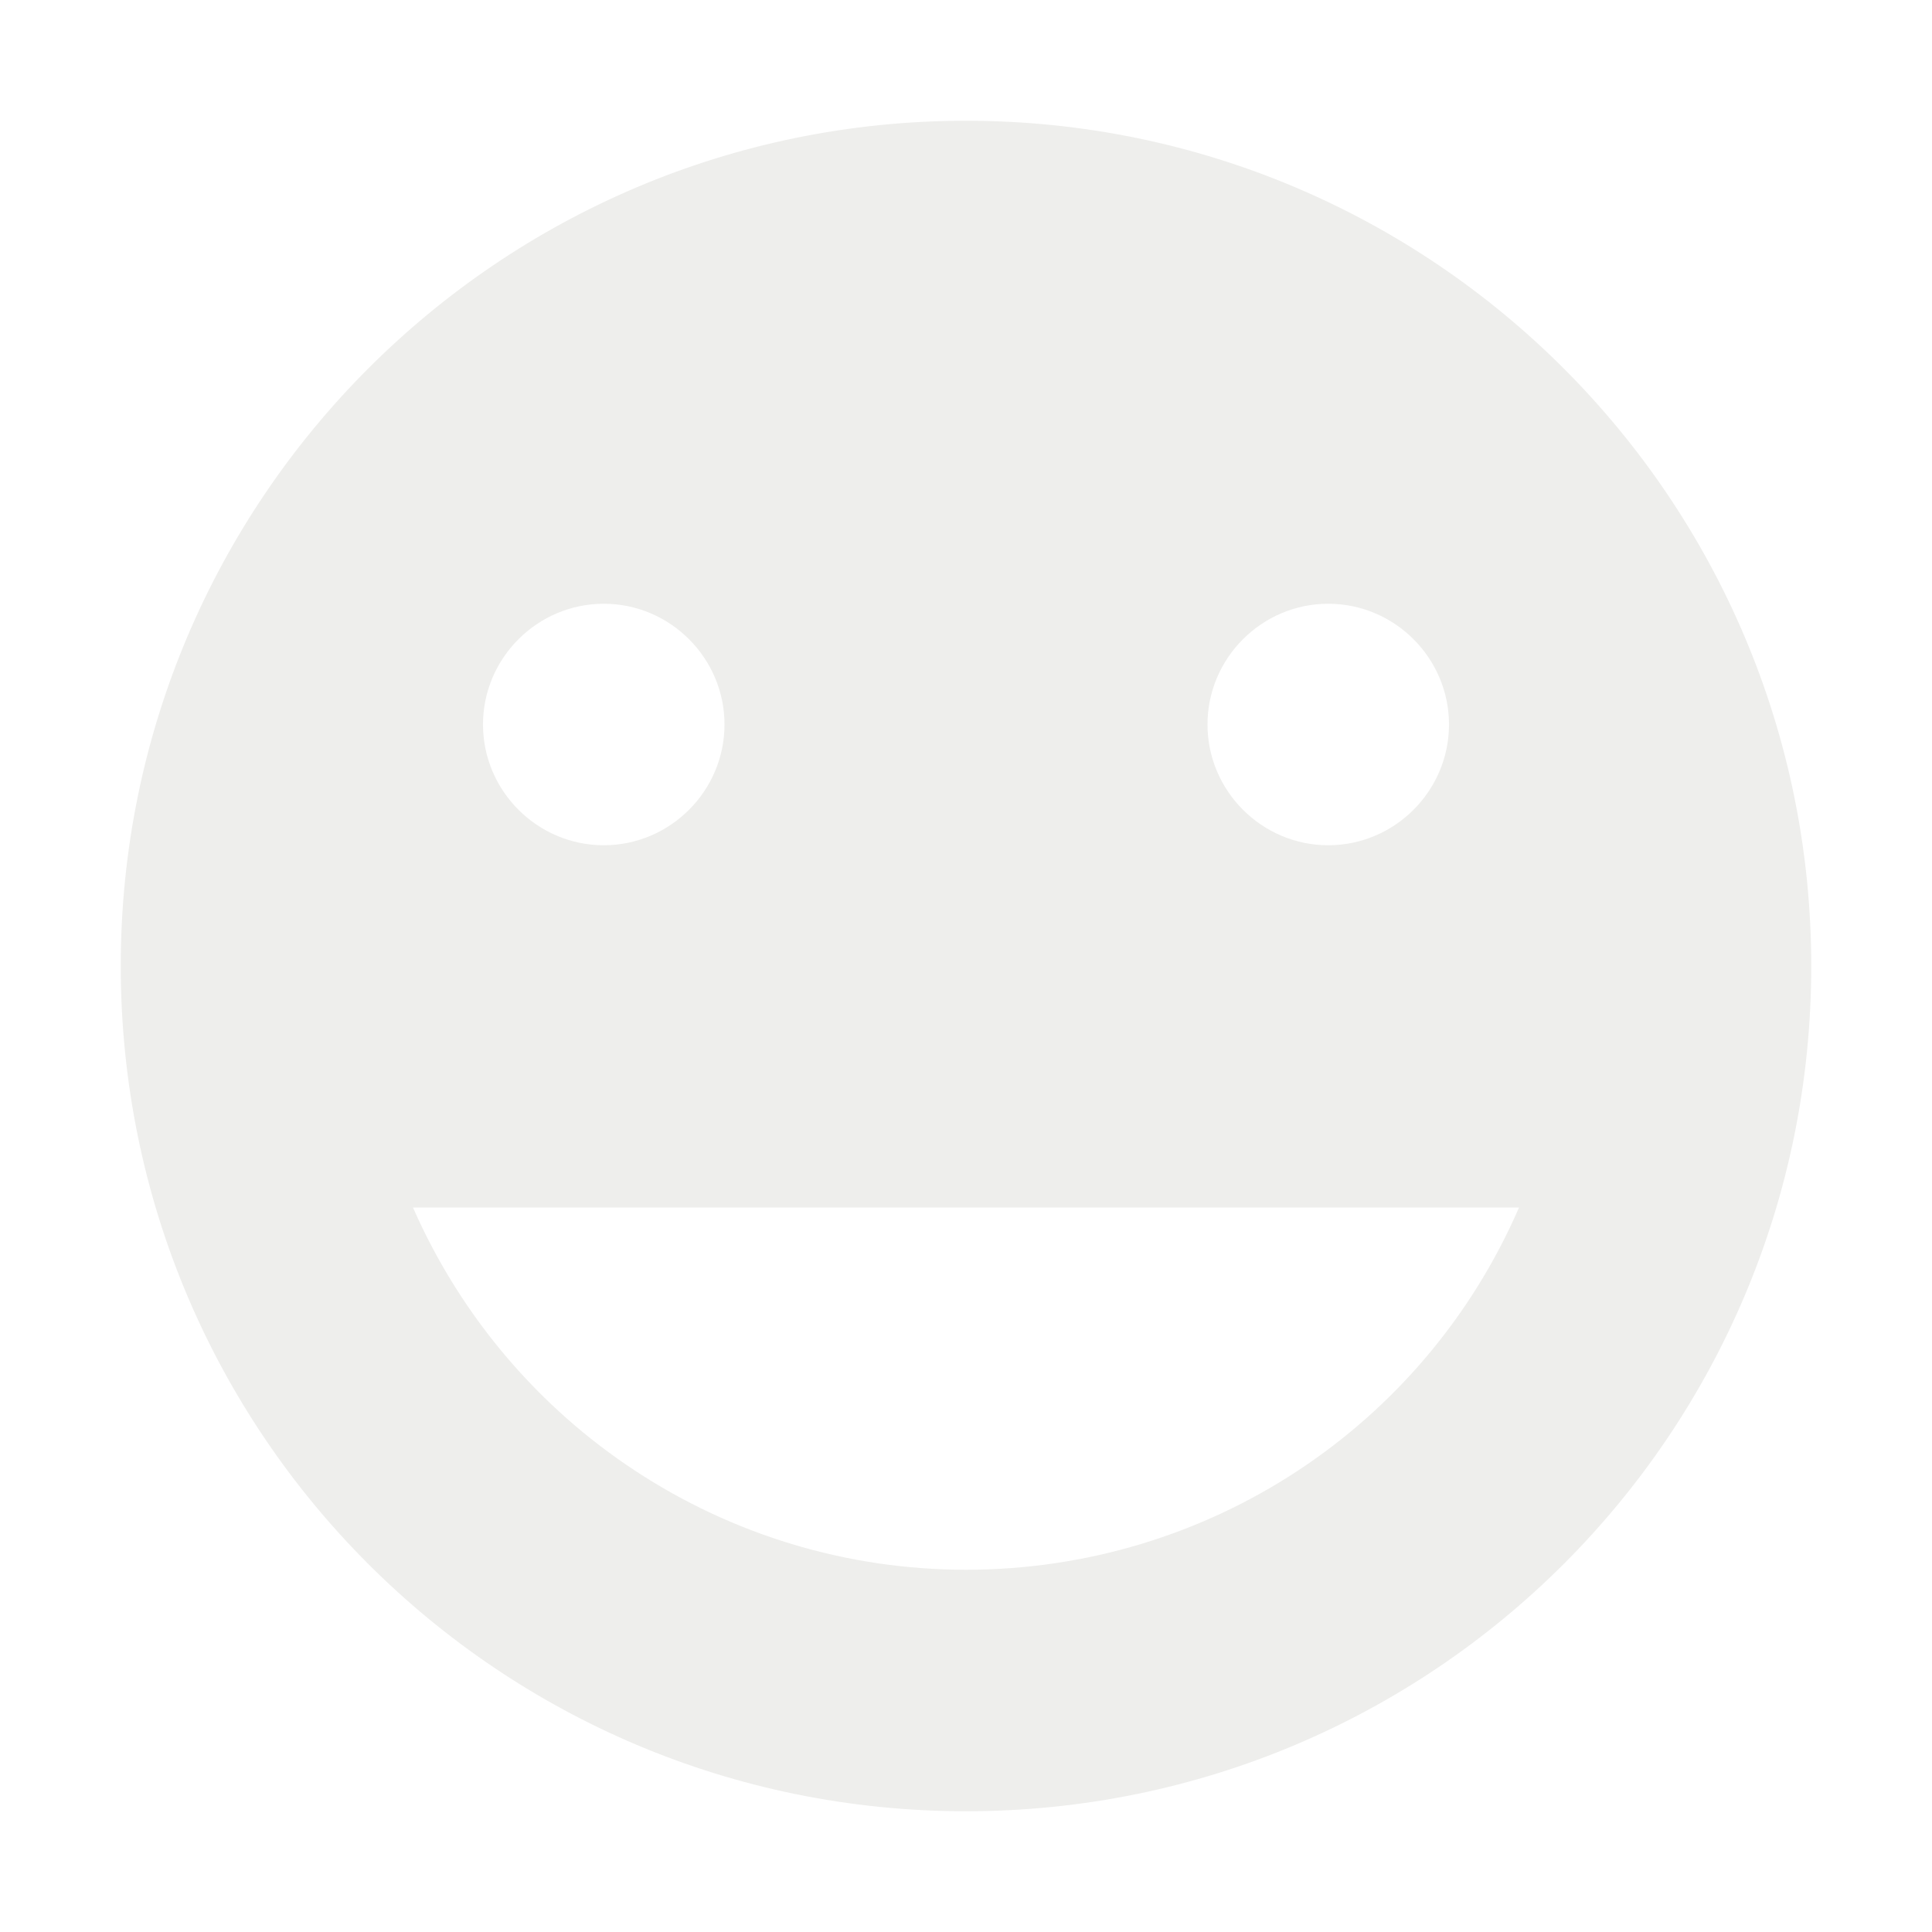
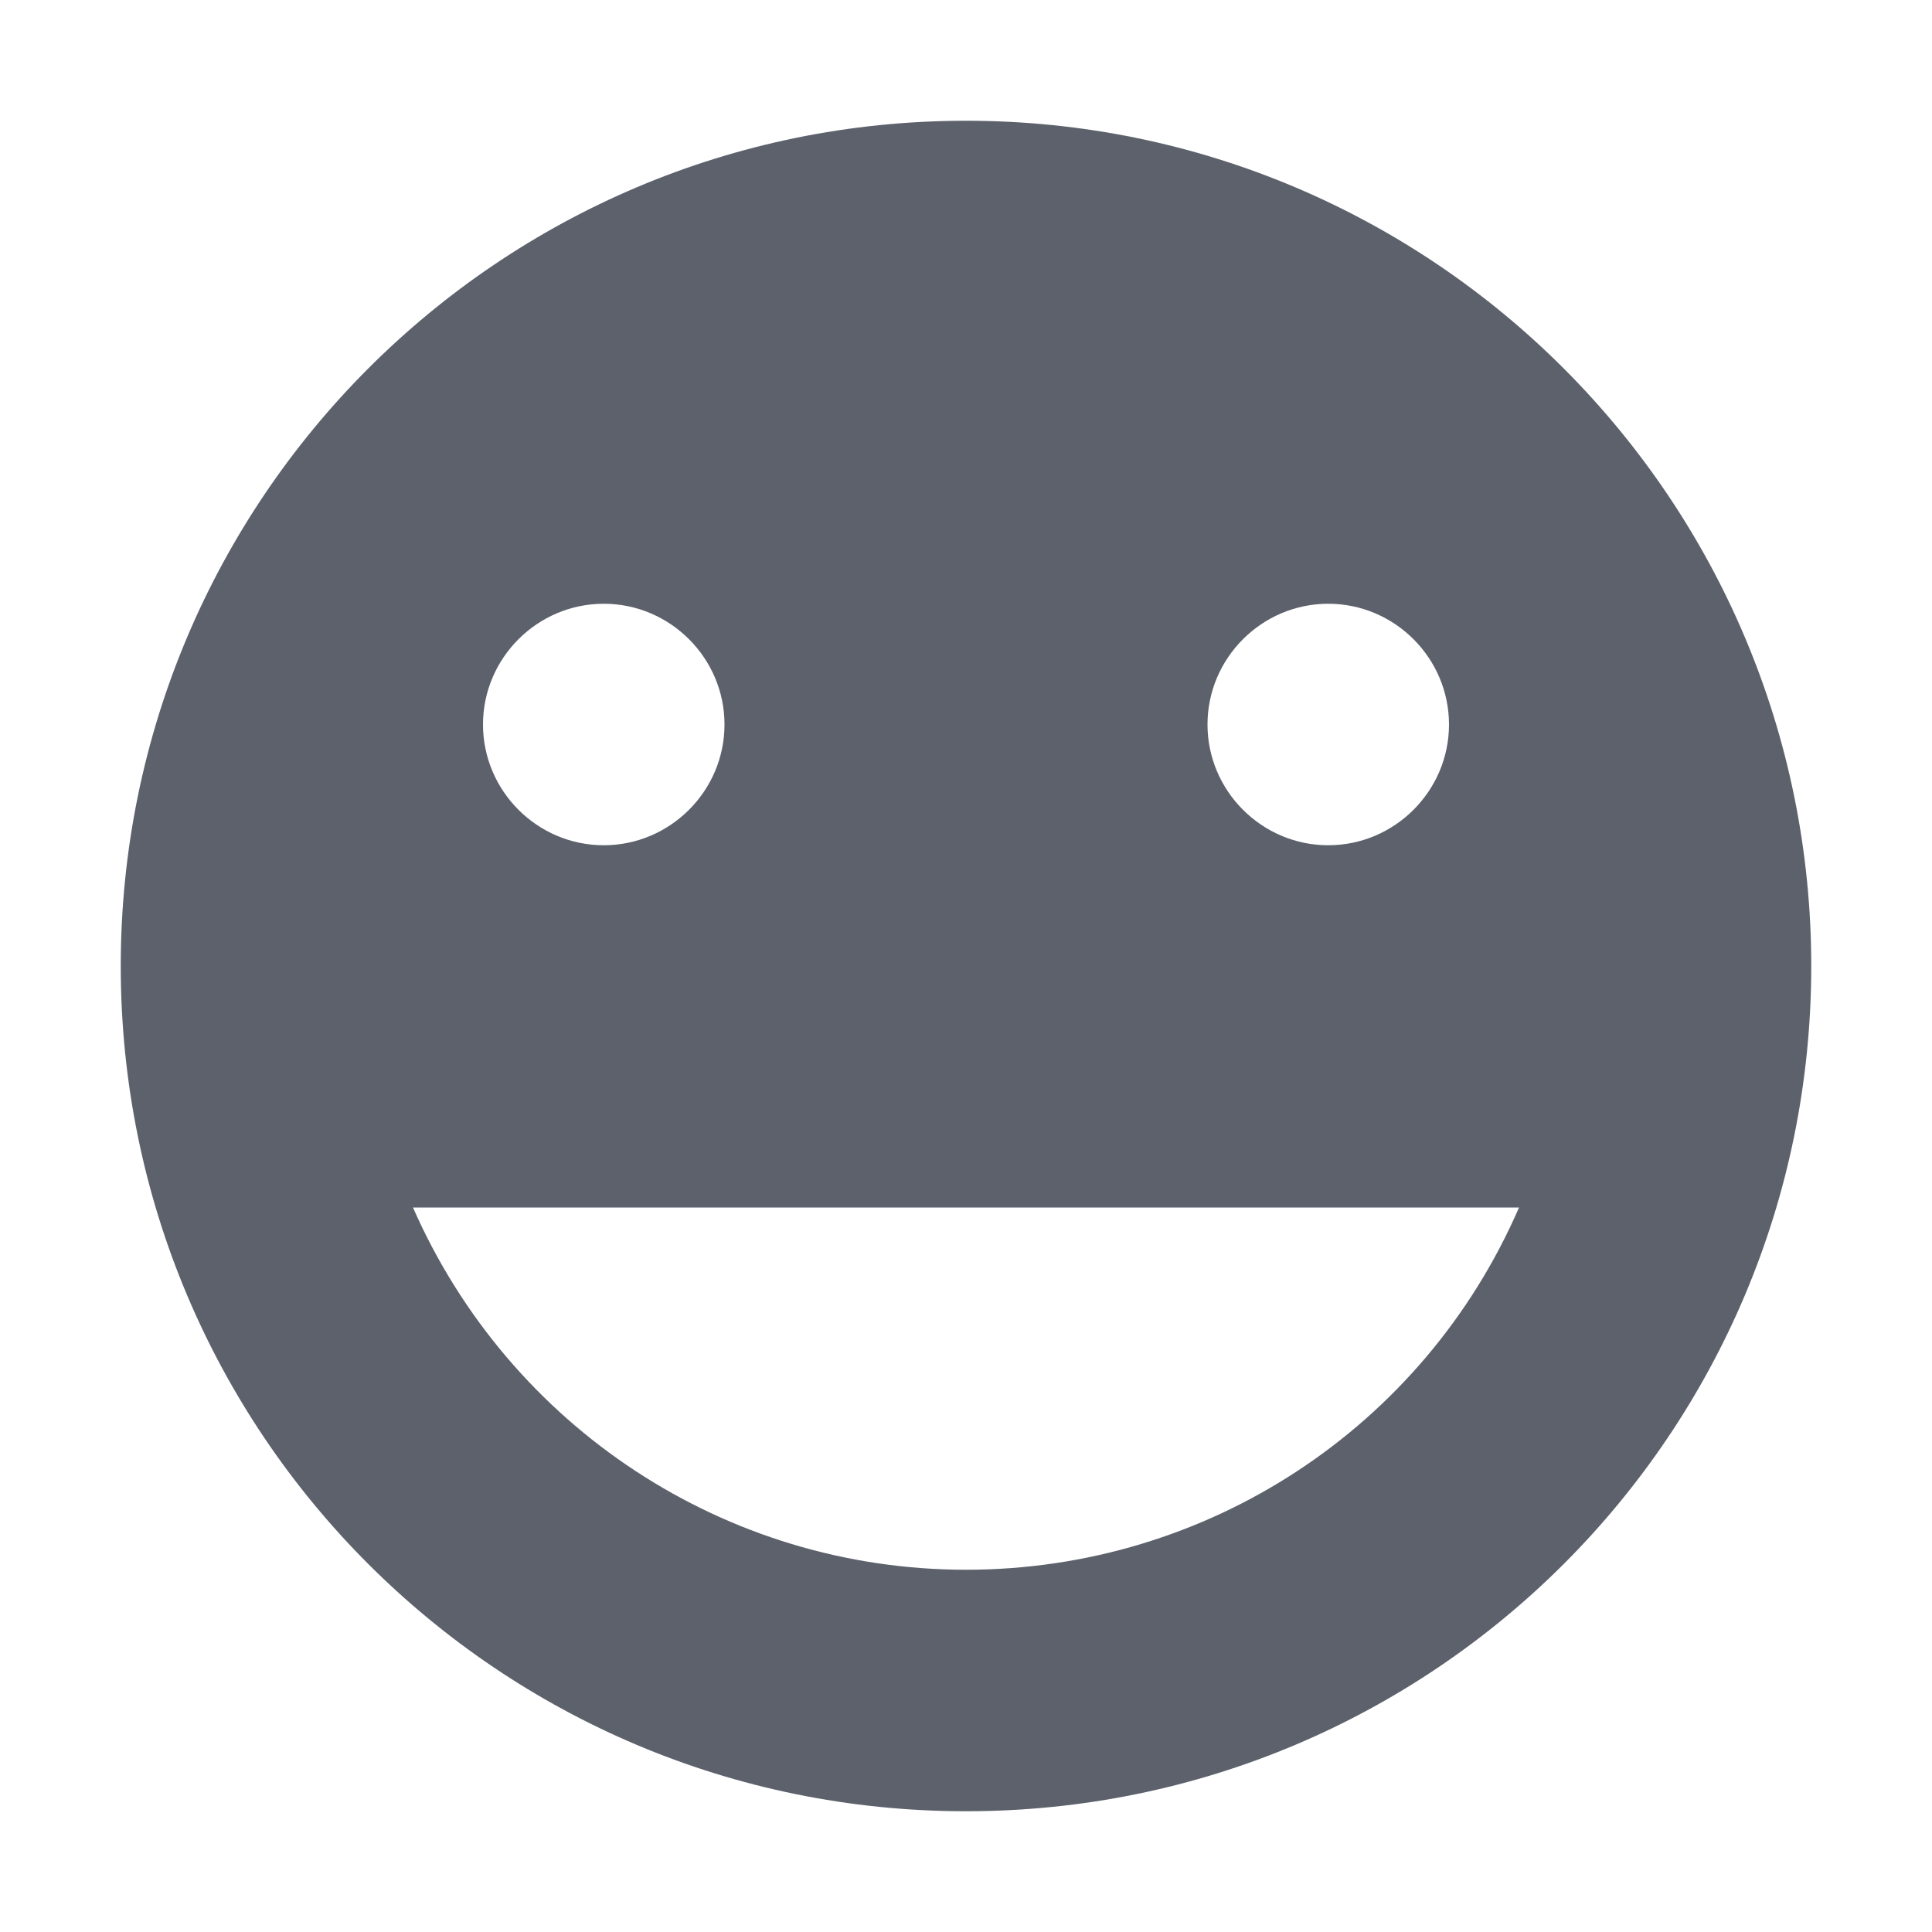
<svg xmlns="http://www.w3.org/2000/svg" width="16" height="16" version="1.1">
-   <path style="fill:#eeeeec" d="M 8,1 C 4.13,1 1,4.14 1,8 1,11.87 4.13,15 8,15 11.87,15 15,11.87 15,8 15,4.14 11.87,1 8,1 Z M 5,5 C 5.55,5 6,5.45 6,6 6,6.55 5.55,7 5,7 4.45,7 4,6.55 4,6 4,5.45 4.45,5 5,5 Z M 11,5 C 11.55,5 12,5.45 12,6 12,6.55 11.55,7 11,7 10.45,7 10,6.55 10,6 10,5.45 10.45,5 11,5 Z M 3.42,10 H 12.58 C 11.79,11.82 10,13 8,13 6.01,13 4.22,11.82 3.42,10 Z" />
+   <path style="fill:#5c616c" d="M 8,1 C 4.13,1 1,4.14 1,8 1,11.87 4.13,15 8,15 11.87,15 15,11.87 15,8 15,4.14 11.87,1 8,1 Z M 5,5 C 5.55,5 6,5.45 6,6 6,6.55 5.55,7 5,7 4.45,7 4,6.55 4,6 4,5.45 4.45,5 5,5 Z M 11,5 C 11.55,5 12,5.45 12,6 12,6.55 11.55,7 11,7 10.45,7 10,6.55 10,6 10,5.45 10.45,5 11,5 Z M 3.42,10 H 12.58 C 11.79,11.82 10,13 8,13 6.01,13 4.22,11.82 3.42,10 Z" />
</svg>
